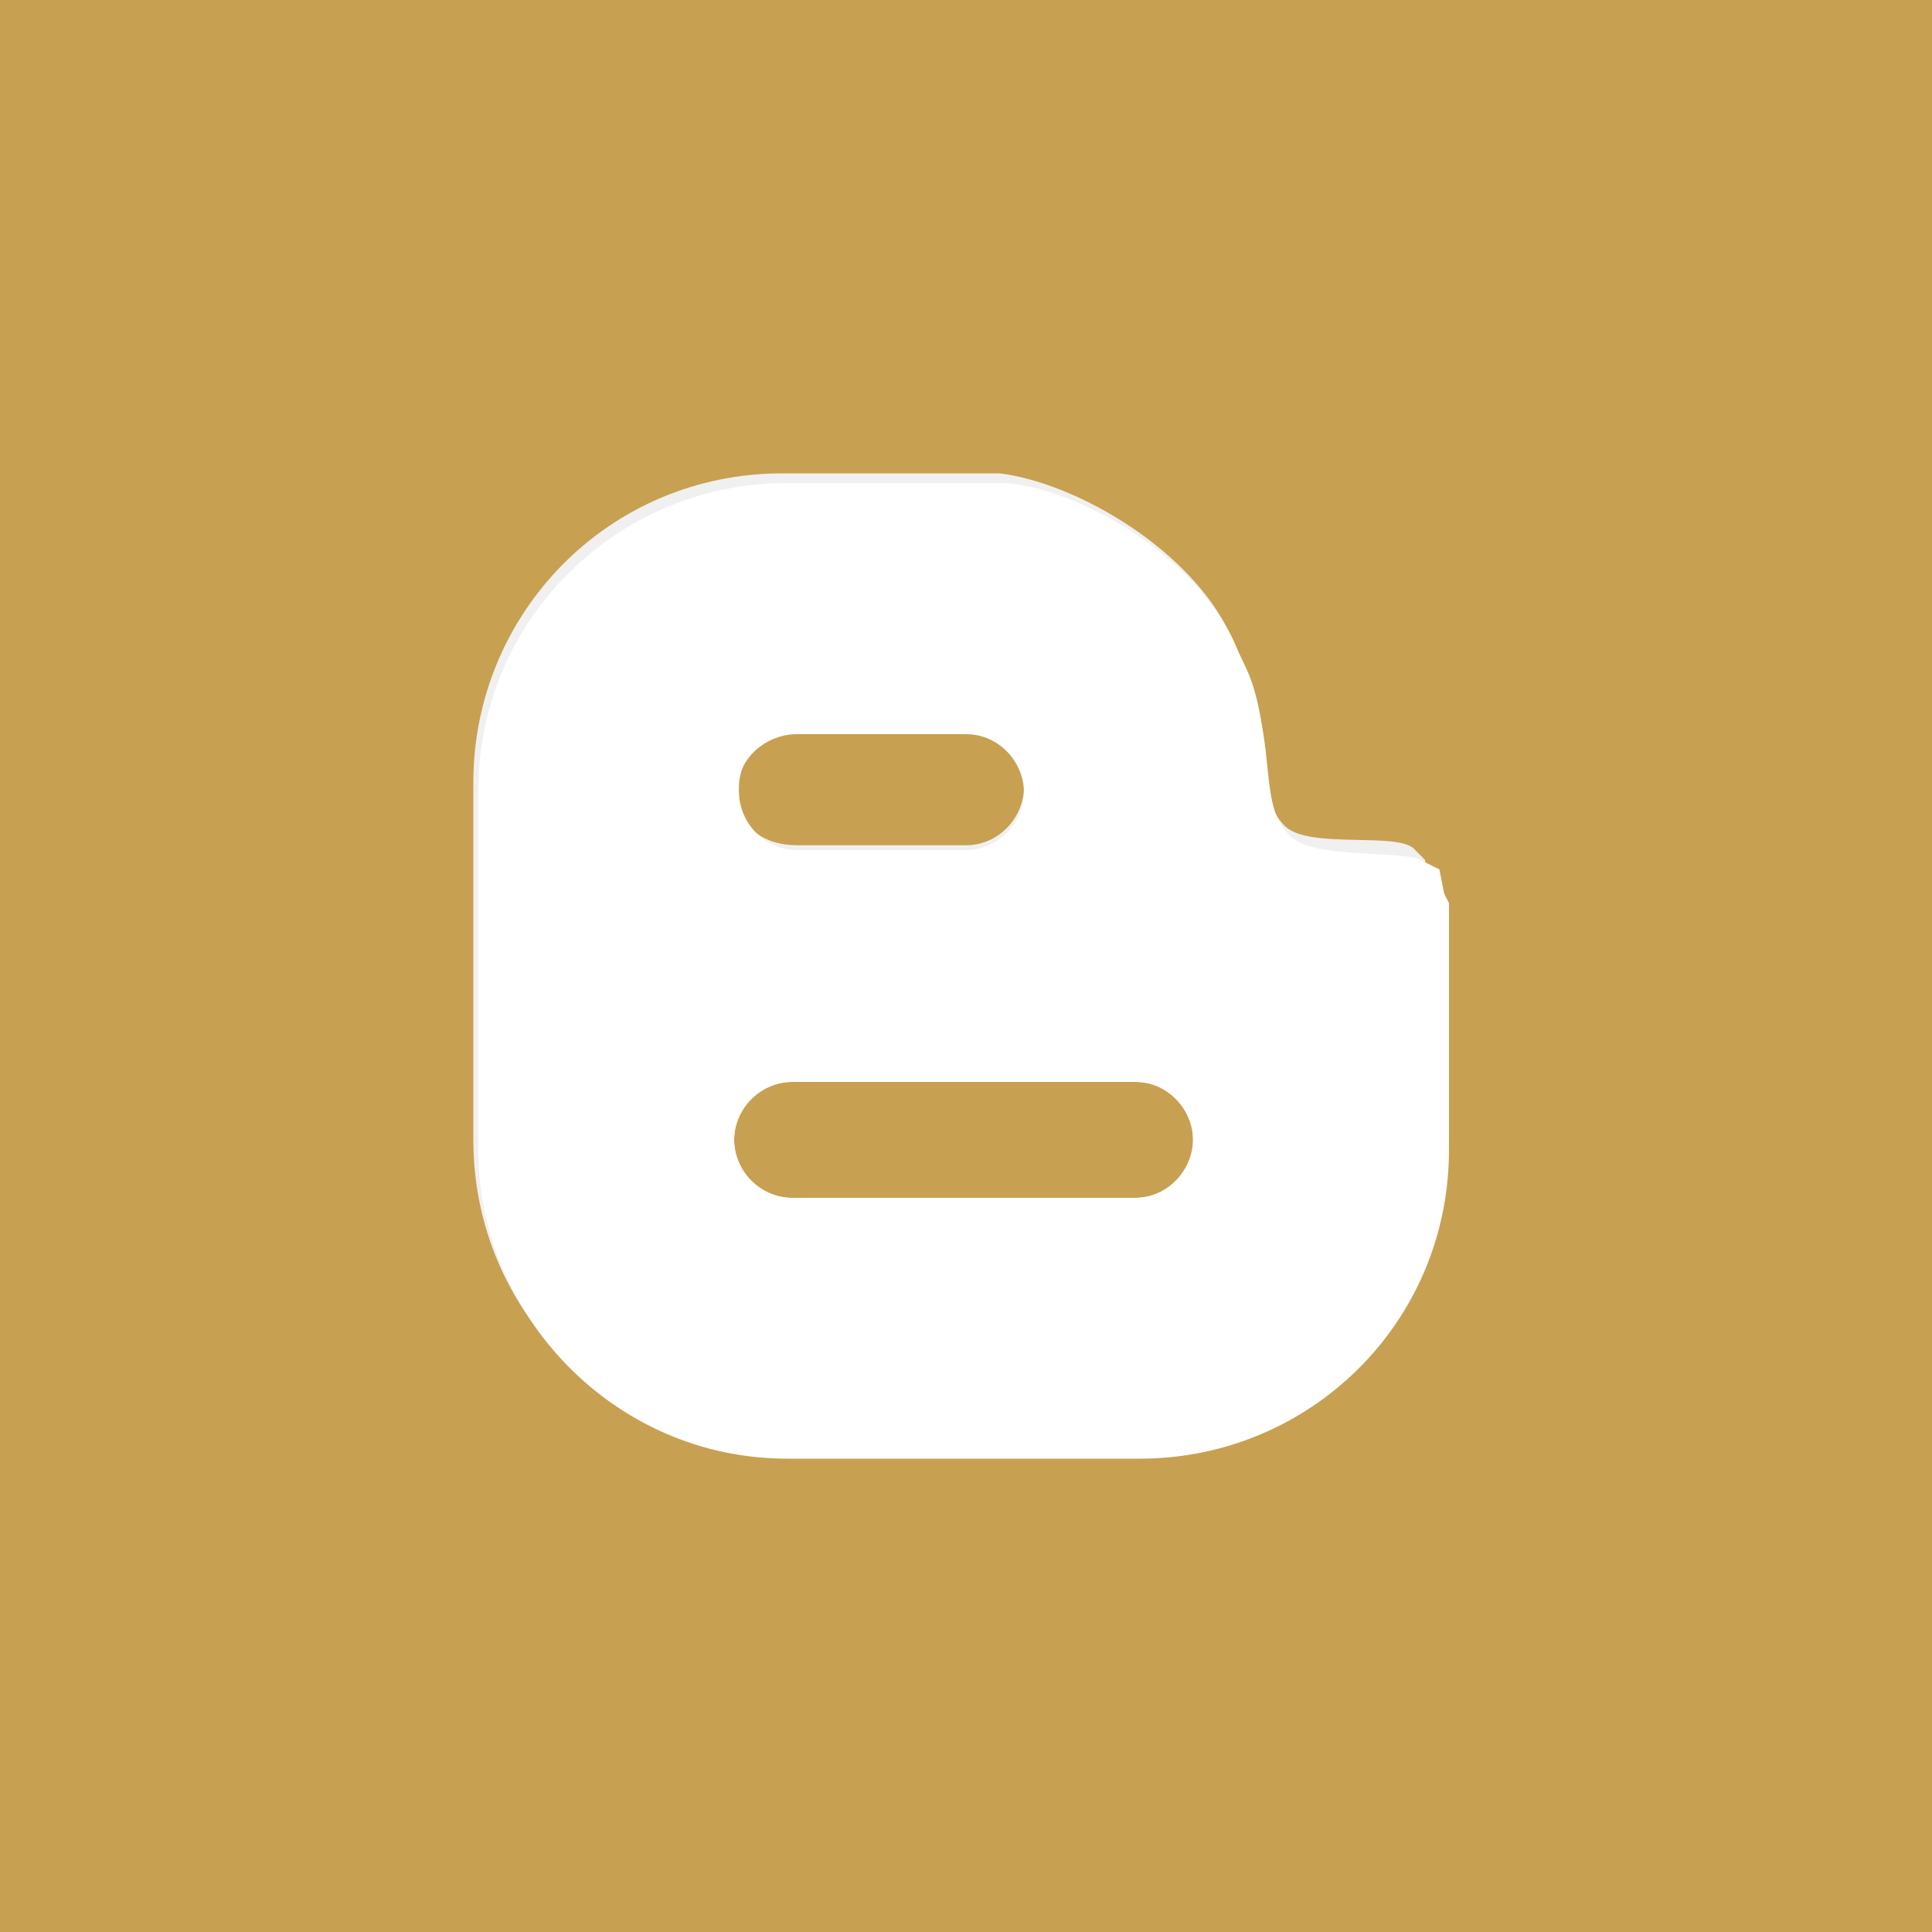
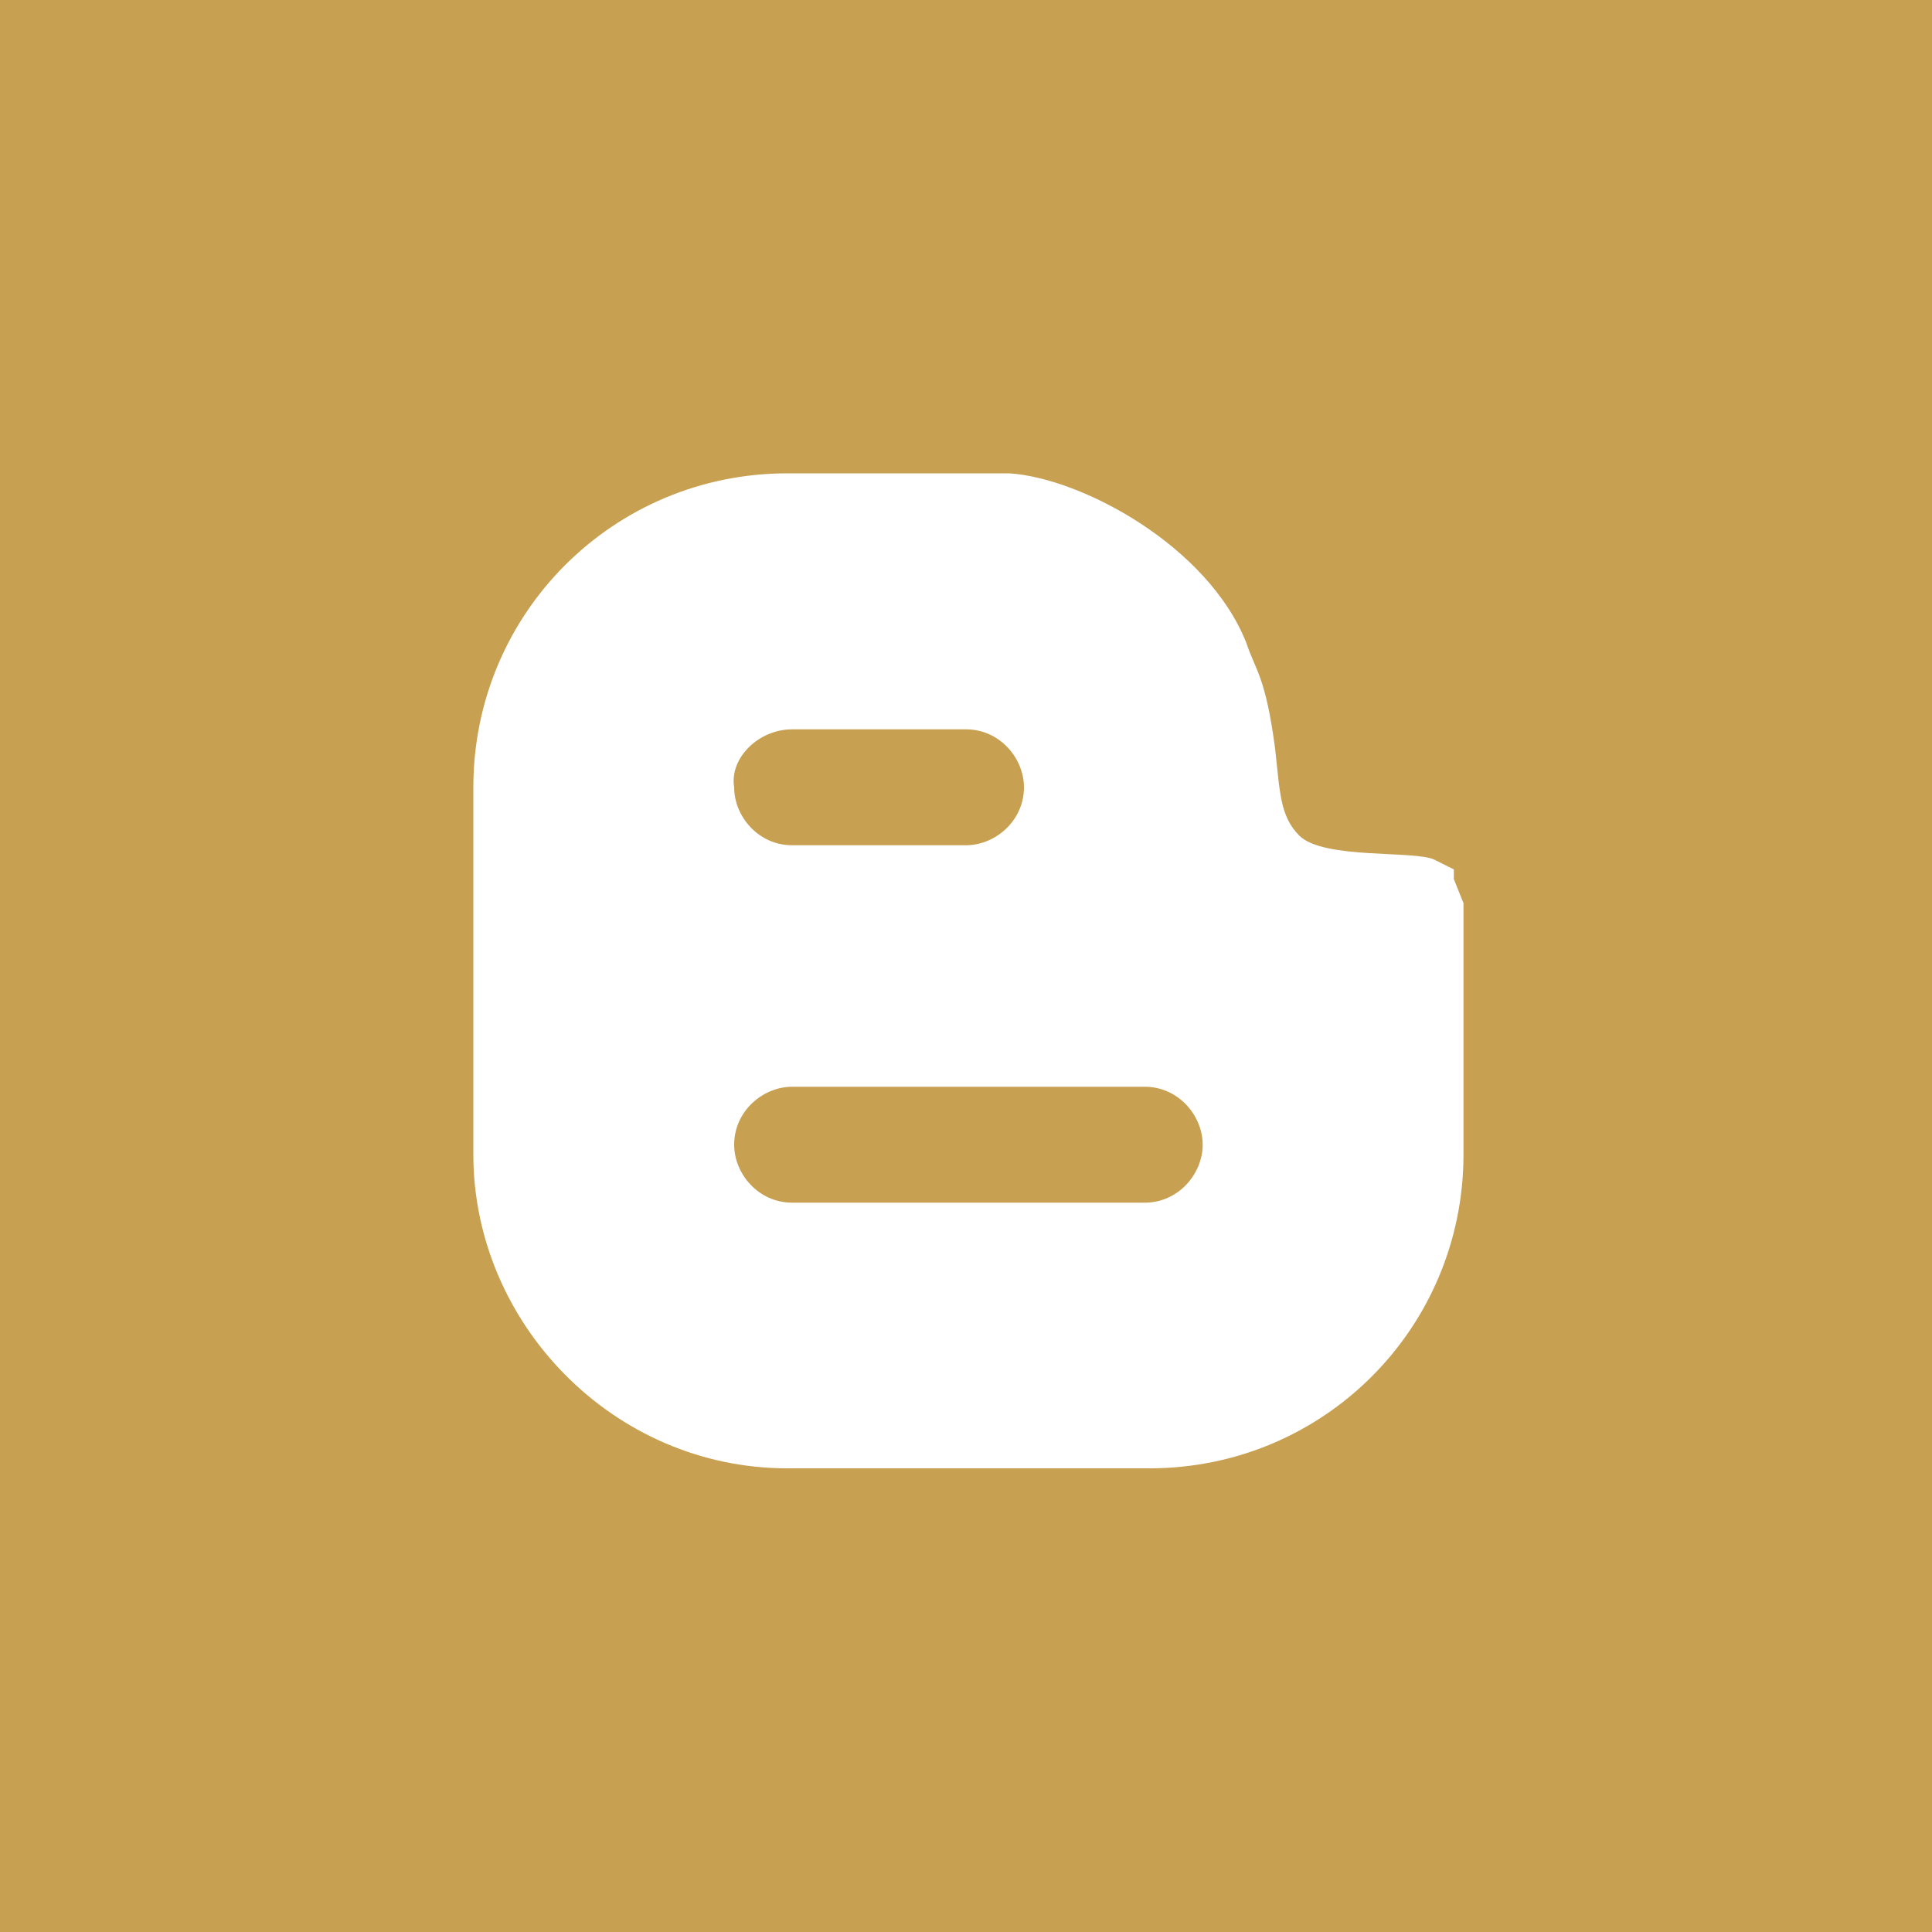
- <svg xmlns="http://www.w3.org/2000/svg" version="1.1" id="Capa_1" x="0px" y="0px" viewBox="20 0 40 40" enable-background="new 20 0 40 40" xml:space="preserve">
-   <g>
-     <path fill="#C8A051" d="M20,0v40h40V0H20z M49.9,23.6c0,3.4-2.8,6.4-6.4,6.4h-7.3c-3.5,0-6.4-2.8-6.4-6.4v-7.4   c0-3.5,2.8-6.4,6.4-6.4h4.5c1.6,0.2,4,1.6,4.8,3.4c0.2,0.5,0.4,0.6,0.6,2.1c0.1,0.8,0.1,1.4,0.5,1.8c0.5,0.5,2.4,0.1,2.7,0.5   l0.2,0.2l0.1,0.4l0.1,0.2L49.9,23.6z" />
-     <path fill="#C8A051" d="M43.5,22.4h-7.1c-0.7,0-1.2,0.6-1.2,1.2c0,0.7,0.6,1.2,1.2,1.2h7.1c0.7,0,1.2-0.6,1.2-1.2   C44.7,22.9,44.2,22.4,43.5,22.4z" />
-     <path fill="#C8A051" d="M36.5,17.5H40c0.7,0,1.2-0.6,1.2-1.2c0-0.7-0.6-1.2-1.2-1.2h-3.5c-0.7,0-1.2,0.6-1.2,1.2   C35.2,17.1,35.8,17.5,36.5,17.5z" />
-     <path fill="#FFFFFF" d="M49.8,18l-0.4-0.2c-0.4-0.2-2.2,0-2.7-0.5c-0.4-0.4-0.4-0.9-0.5-1.8c-0.2-1.5-0.4-1.6-0.6-2.1   c-0.8-1.9-3.3-3.3-4.8-3.4h-4.5c-3.5,0-6.4,2.8-6.4,6.4v7.4c0,3.4,2.8,6.4,6.4,6.4h7.3c3.5,0,6.4-2.8,6.4-6.4v-5.1l-0.1-0.2   L49.8,18z M36.5,15.2H40c0.7,0,1.2,0.6,1.2,1.2c0,0.7-0.6,1.2-1.2,1.2h-3.5c-0.7,0-1.2-0.6-1.2-1.2C35.2,15.8,35.8,15.2,36.5,15.2z    M43.5,24.8h-7.1c-0.7,0-1.2-0.6-1.2-1.2c0-0.7,0.6-1.2,1.2-1.2h7.1c0.7,0,1.2,0.6,1.2,1.2S44.2,24.8,43.5,24.8z" />
+ <svg xmlns="http://www.w3.org/2000/svg" version="1.1" id="Layer_1" x="0px" y="0px" viewBox="0 0 40 40" style="enable-background:new 0 0 40 40;" xml:space="preserve">
+   <style type="text/css">
+ 	.st0{fill:#C8A051;}
+ 	.st1{fill:#FFFFFF;}
+ </style>
+   <g id="Page-1">
+     <g id="blogger_hover">
+       <rect id="bg" class="st0" width="40" height="40">
+ 		</rect>
+       <path id="icon" class="st1" d="M30.1,18.2v-0.2l-0.4-0.2c-0.4-0.2-2.3,0-2.8-0.5    c-0.4-0.4-0.4-0.9-0.5-1.8c-0.2-1.5-0.4-1.6-0.6-2.2c-0.8-2-3.4-3.4-4.9-3.5h-4.6c-3.6,0-6.5,2.9-6.5,6.5v7.6    c0,3.5,2.9,6.5,6.5,6.5h7.5c3.6,0,6.5-2.9,6.5-6.5v-5.2L30.1,18.2L30.1,18.2z M16.4,15.1H20c0.7,0,1.2,0.6,1.2,1.2    c0,0.7-0.6,1.2-1.2,1.2h-3.6c-0.7,0-1.2-0.6-1.2-1.2C15.1,15.7,15.7,15.1,16.4,15.1L16.4,15.1z M23.7,24.9h-7.3    c-0.7,0-1.2-0.6-1.2-1.2c0-0.7,0.6-1.2,1.2-1.2h7.3c0.7,0,1.2,0.6,1.2,1.2C24.9,24.3,24.4,24.9,23.7,24.9L23.7,24.9z" />
+     </g>
  </g>
</svg>
